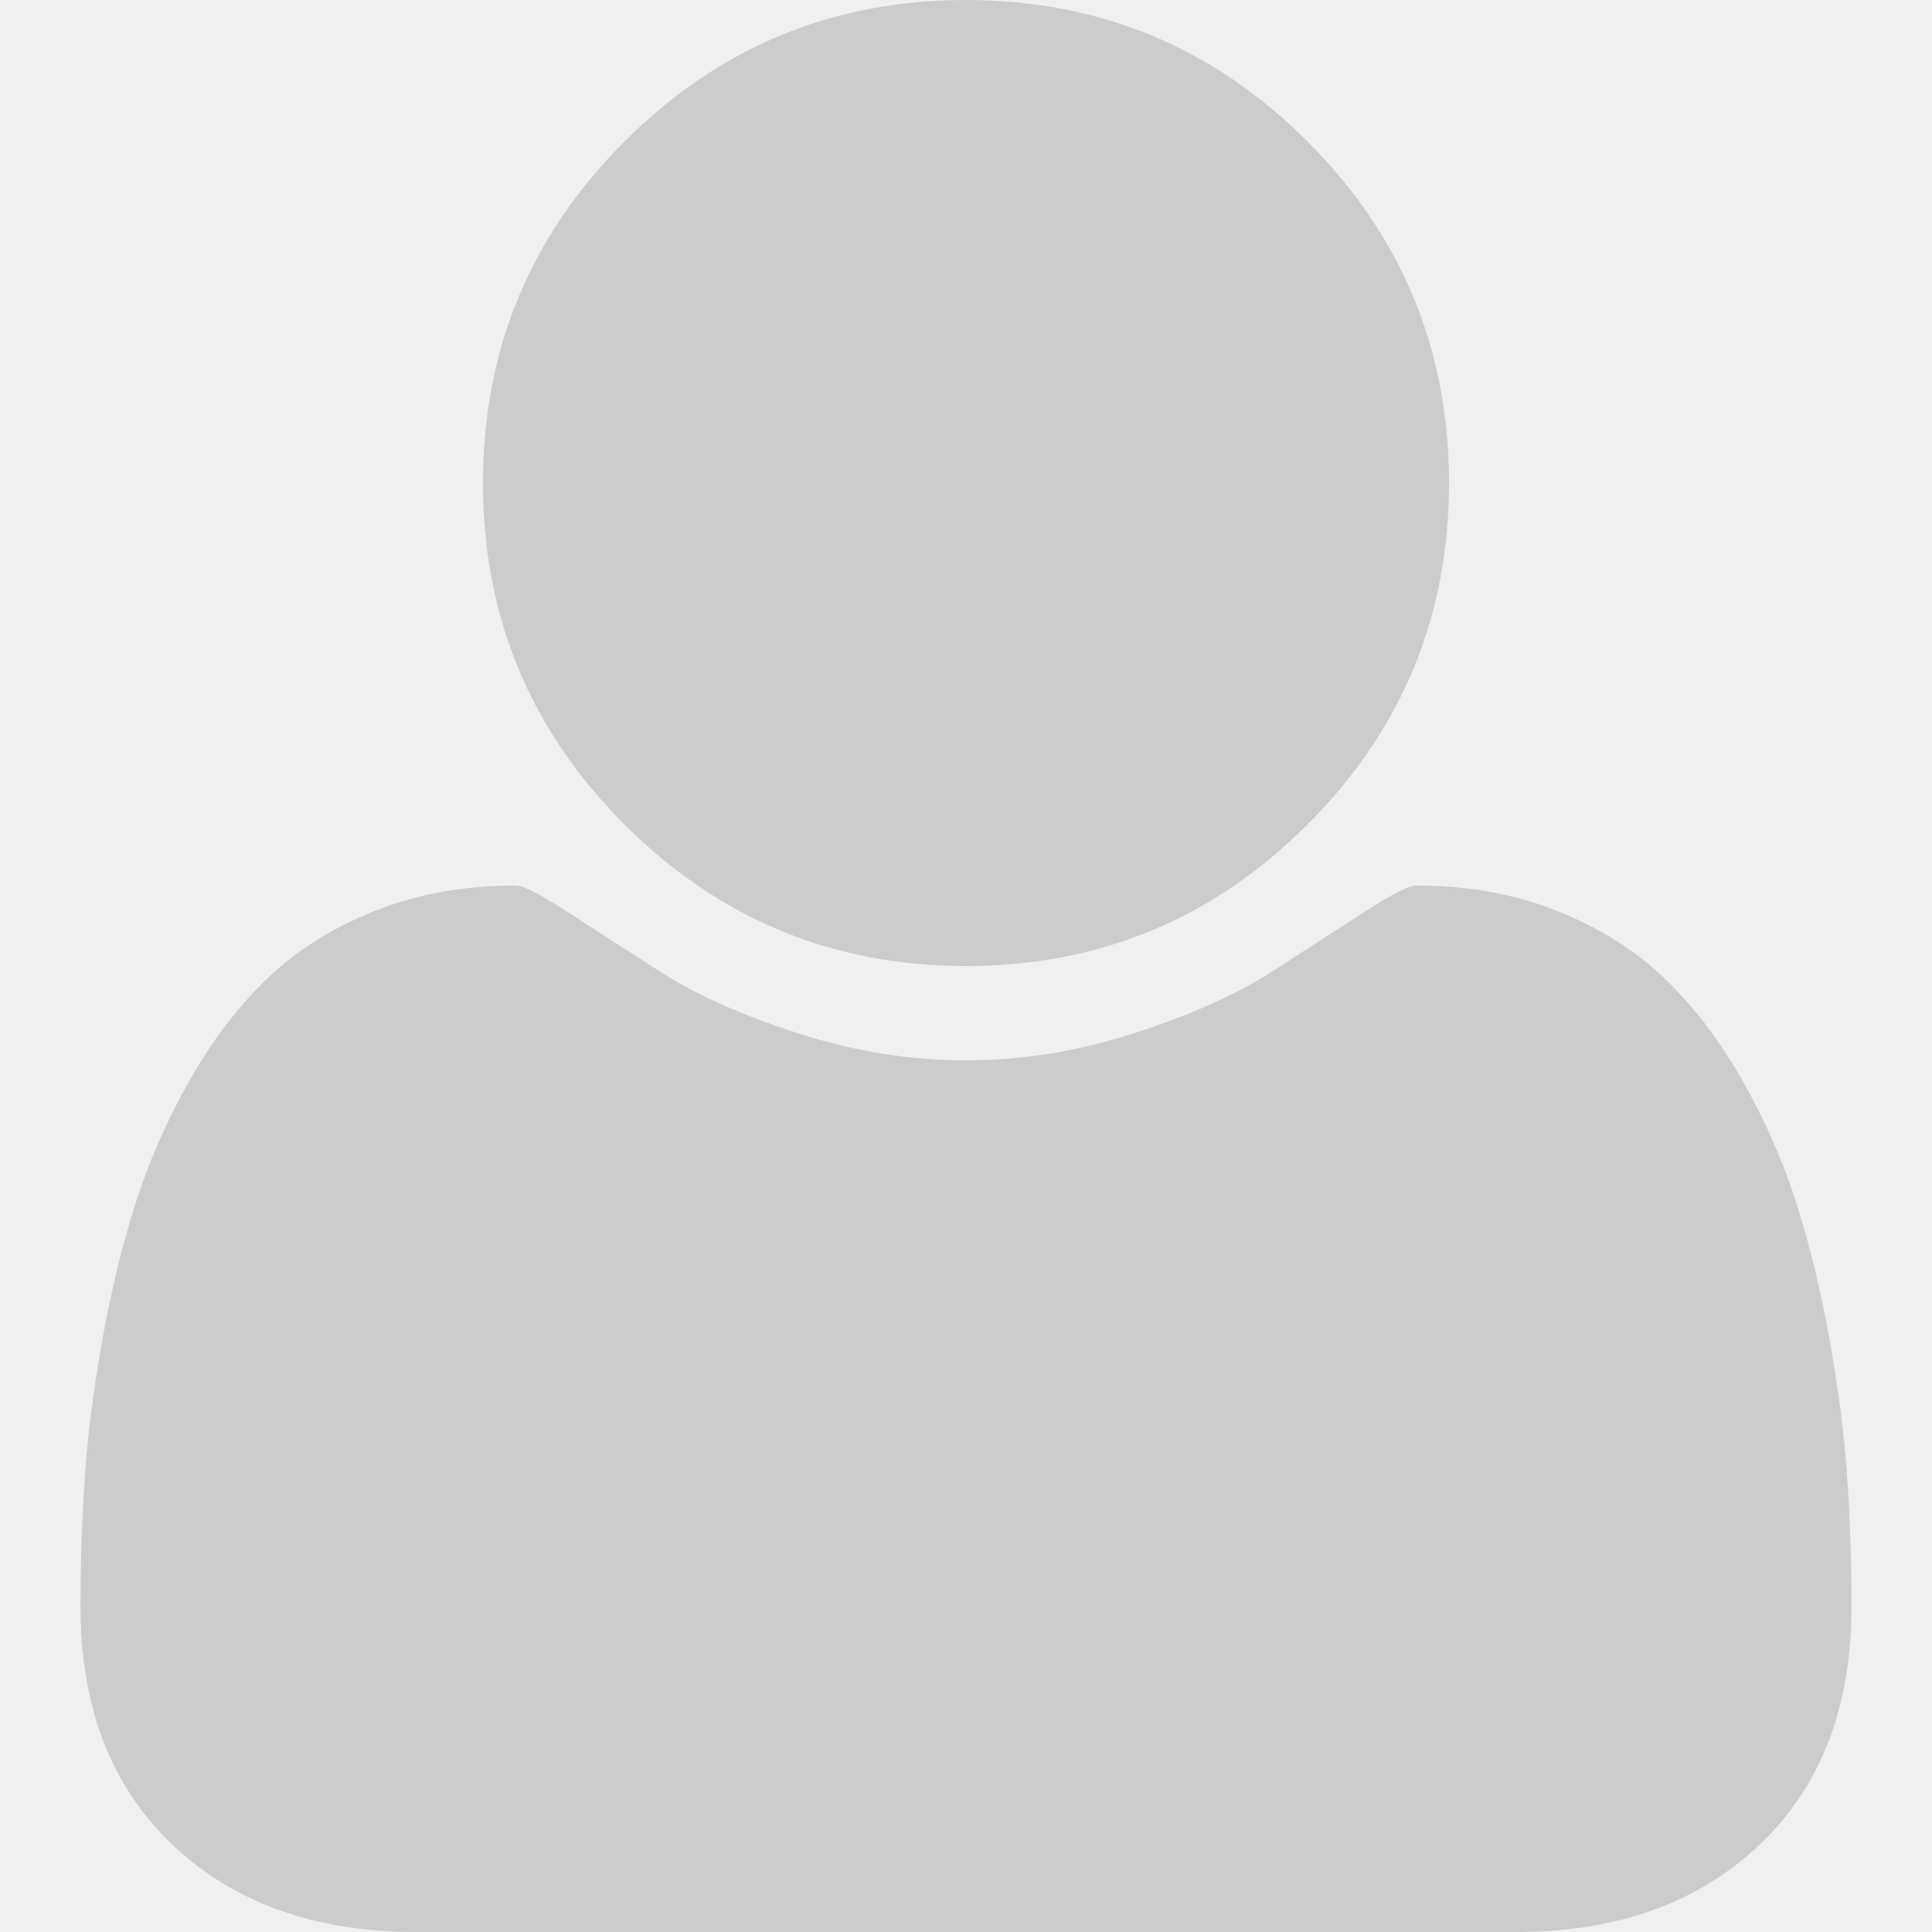
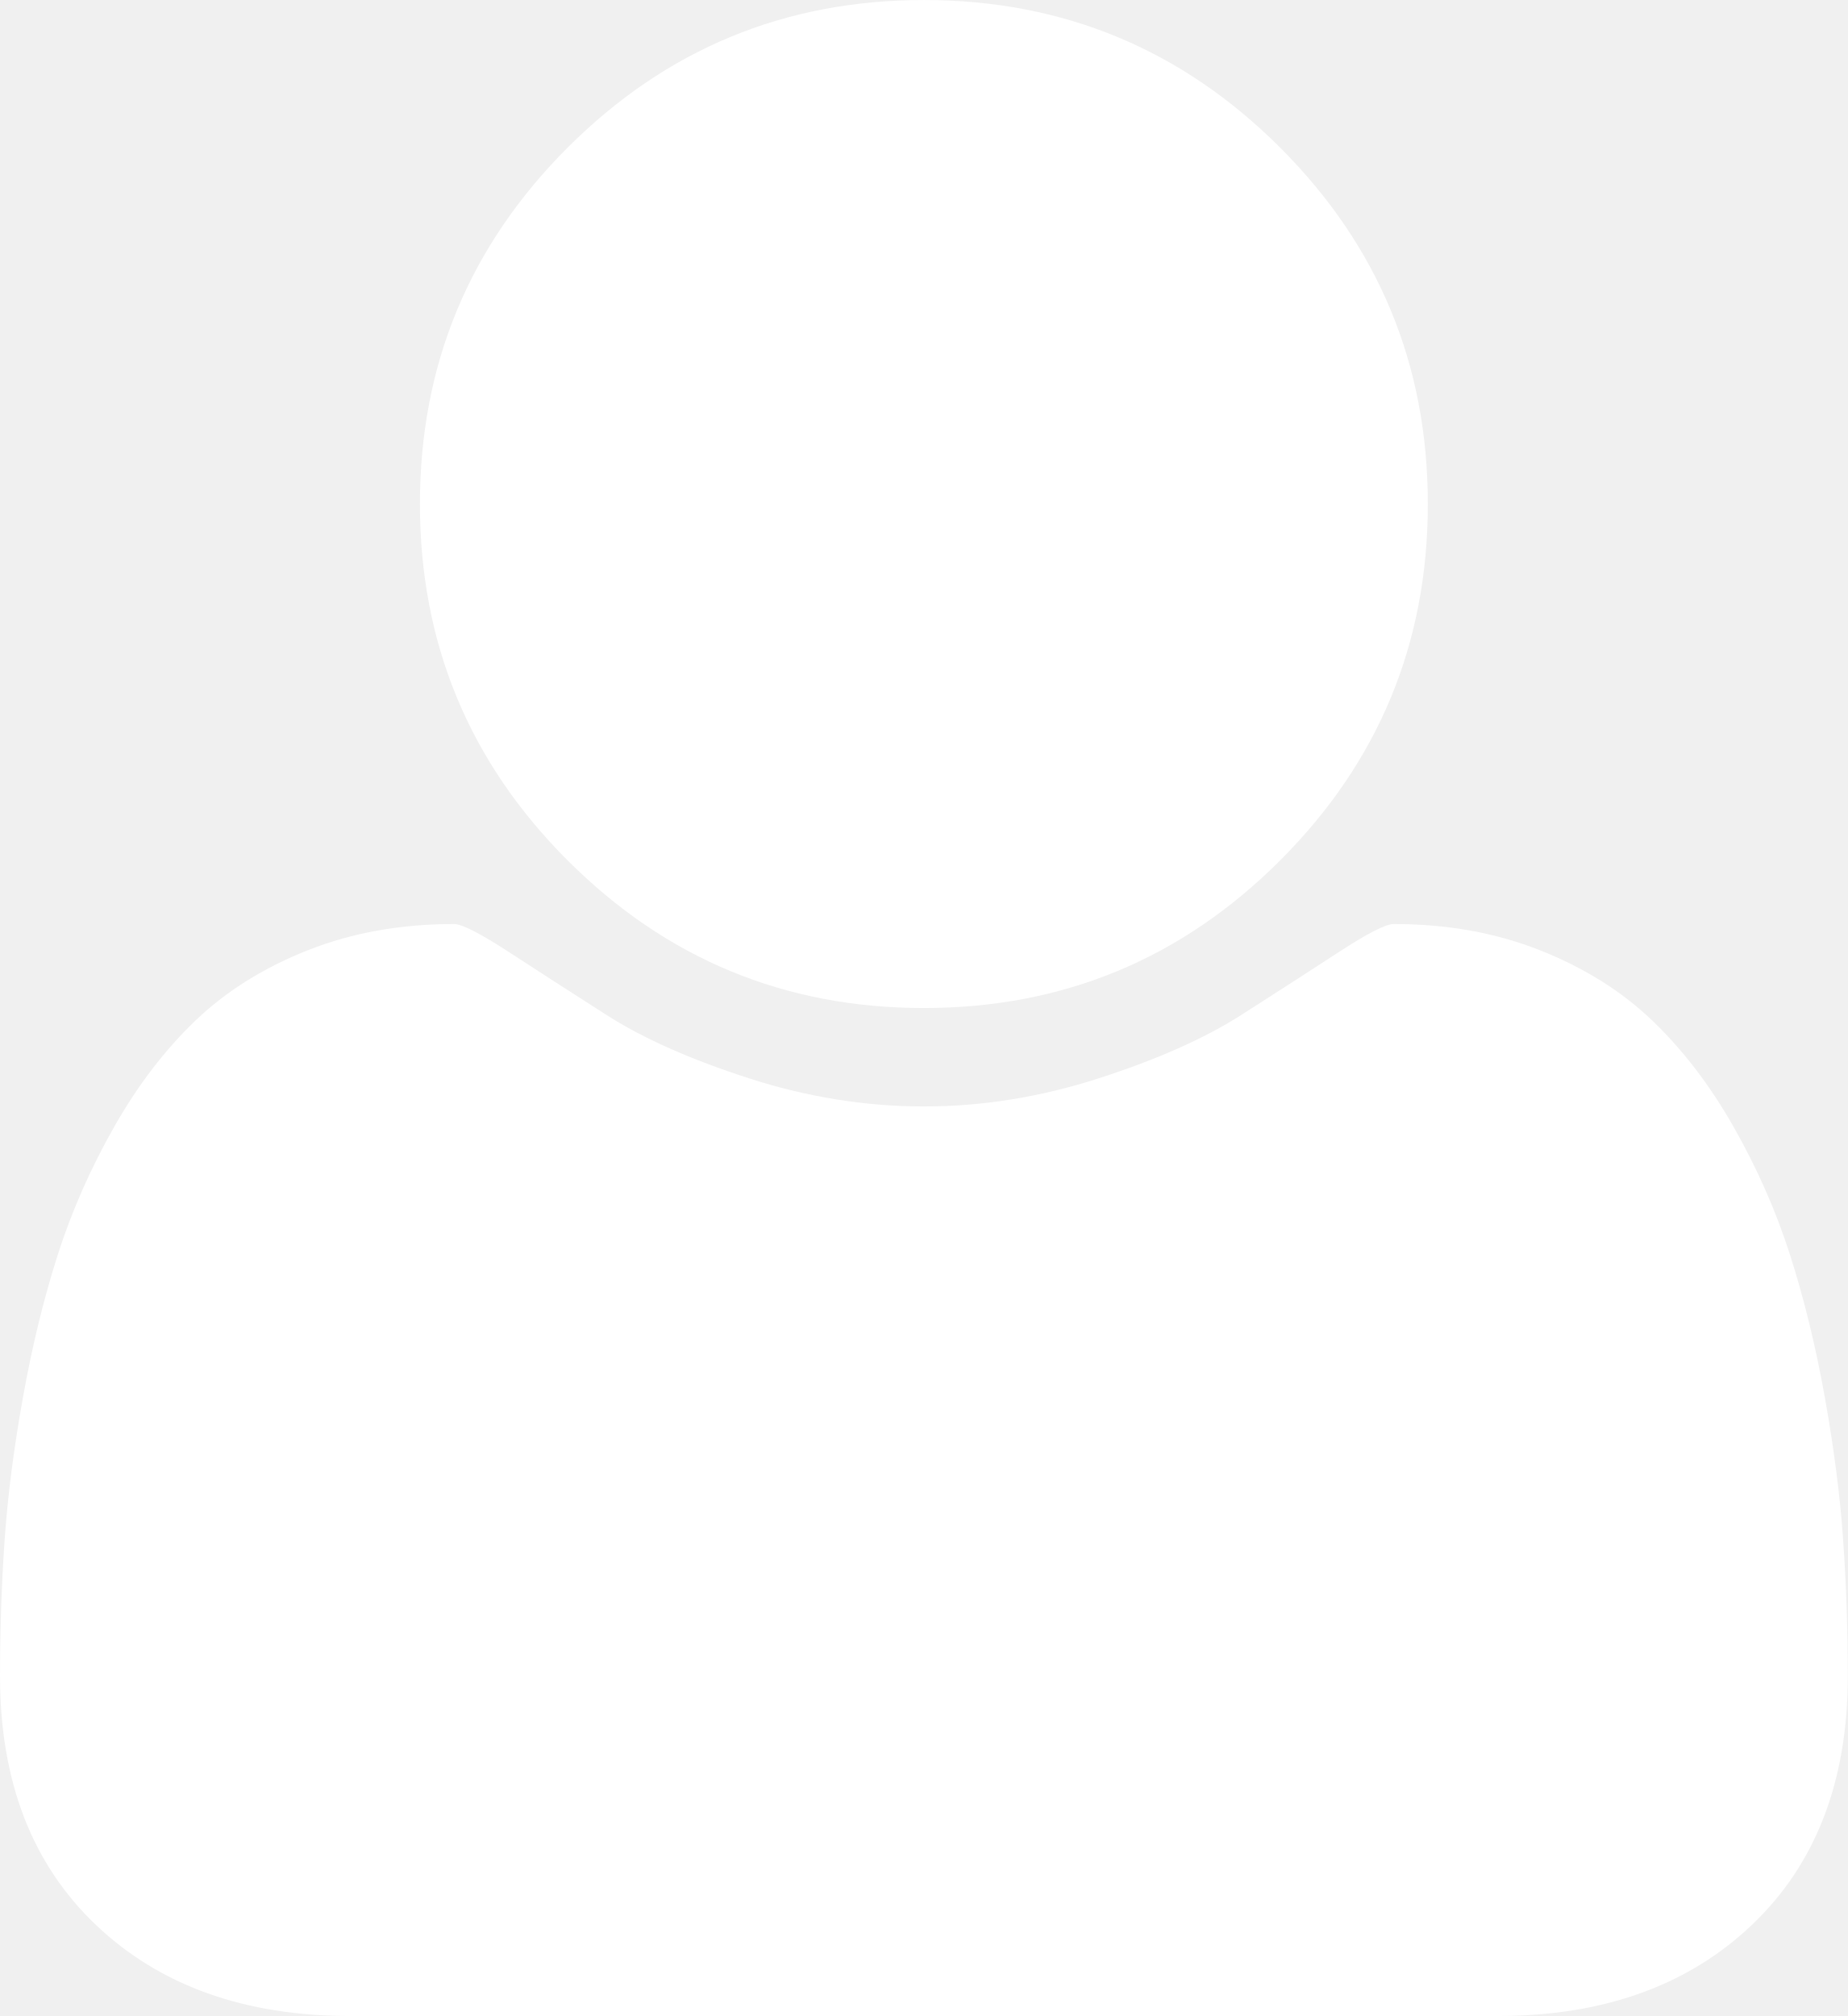
- <svg xmlns="http://www.w3.org/2000/svg" enable-background="new 0 0 438.529 438.529" version="1.1" viewBox="0 0 438.53 438.53" xml:space="preserve">
+ <svg xmlns="http://www.w3.org/2000/svg" enable-background="new 0 0 438.529 438.529" version="1.1" viewBox="0 0 402 438.53" xml:space="preserve">
  <defs>
    <filter id="filter1198" x="-1.0355e-5" y="-9.4922e-6" width="1" height="1" color-interpolation-filters="sRGB">
      <feGaussianBlur stdDeviation="0.002" />
    </filter>
  </defs>
-   <g fill="#ccc" filter="url(#filter1198)">
-     <g fill="#ccc">
+   <g transform="translate(-18.266 .0011626)" fill="#fff" filter="url(#filter1198)">
+     <g fill="#fff">
      <path d="m219.26 219.27c30.271 0 56.108-10.71 77.518-32.121 21.412-21.411 32.12-47.248 32.12-77.515 0-30.262-10.708-56.1-32.12-77.516-21.417-21.41-47.255-32.115-77.518-32.115s-56.105 10.705-77.515 32.115c-21.414 21.416-32.121 47.253-32.121 77.516 0 30.267 10.707 56.104 32.121 77.515 21.416 21.411 47.251 32.121 77.515 32.121z" />
      <path d="m419.26 335.04c-0.668-9.609-2.002-19.985-3.997-31.121-1.999-11.136-4.524-21.457-7.57-30.978-3.046-9.514-7.139-18.794-12.278-27.836-5.137-9.041-11.037-16.748-17.703-23.127-6.666-6.377-14.801-11.465-24.406-15.271-9.617-3.805-20.229-5.711-31.84-5.711-1.711 0-5.709 2.046-11.991 6.139-6.276 4.093-13.367 8.662-21.266 13.708-7.898 5.037-18.182 9.609-30.834 13.695-12.658 4.093-25.361 6.14-38.118 6.14-12.752 0-25.456-2.047-38.112-6.14-12.655-4.086-22.936-8.658-30.835-13.695-7.898-5.046-14.987-9.614-21.267-13.708-6.283-4.093-10.278-6.139-11.991-6.139-11.61 0-22.222 1.906-31.833 5.711-9.613 3.806-17.749 8.898-24.412 15.271-6.661 6.379-12.562 14.086-17.699 23.127-5.137 9.042-9.229 18.326-12.275 27.836-3.045 9.521-5.568 19.842-7.566 30.978-2 11.136-3.332 21.505-3.999 31.121-0.666 9.616-0.998 19.466-0.998 29.554 0 22.836 6.949 40.875 20.842 54.104 13.896 13.224 32.36 19.835 55.39 19.835h249.53c23.028 0 41.49-6.611 55.388-19.835 13.901-13.229 20.845-31.265 20.845-54.104-2e-3 -10.088-0.334-19.938-1.008-29.554z" />
    </g>
  </g>
</svg>
